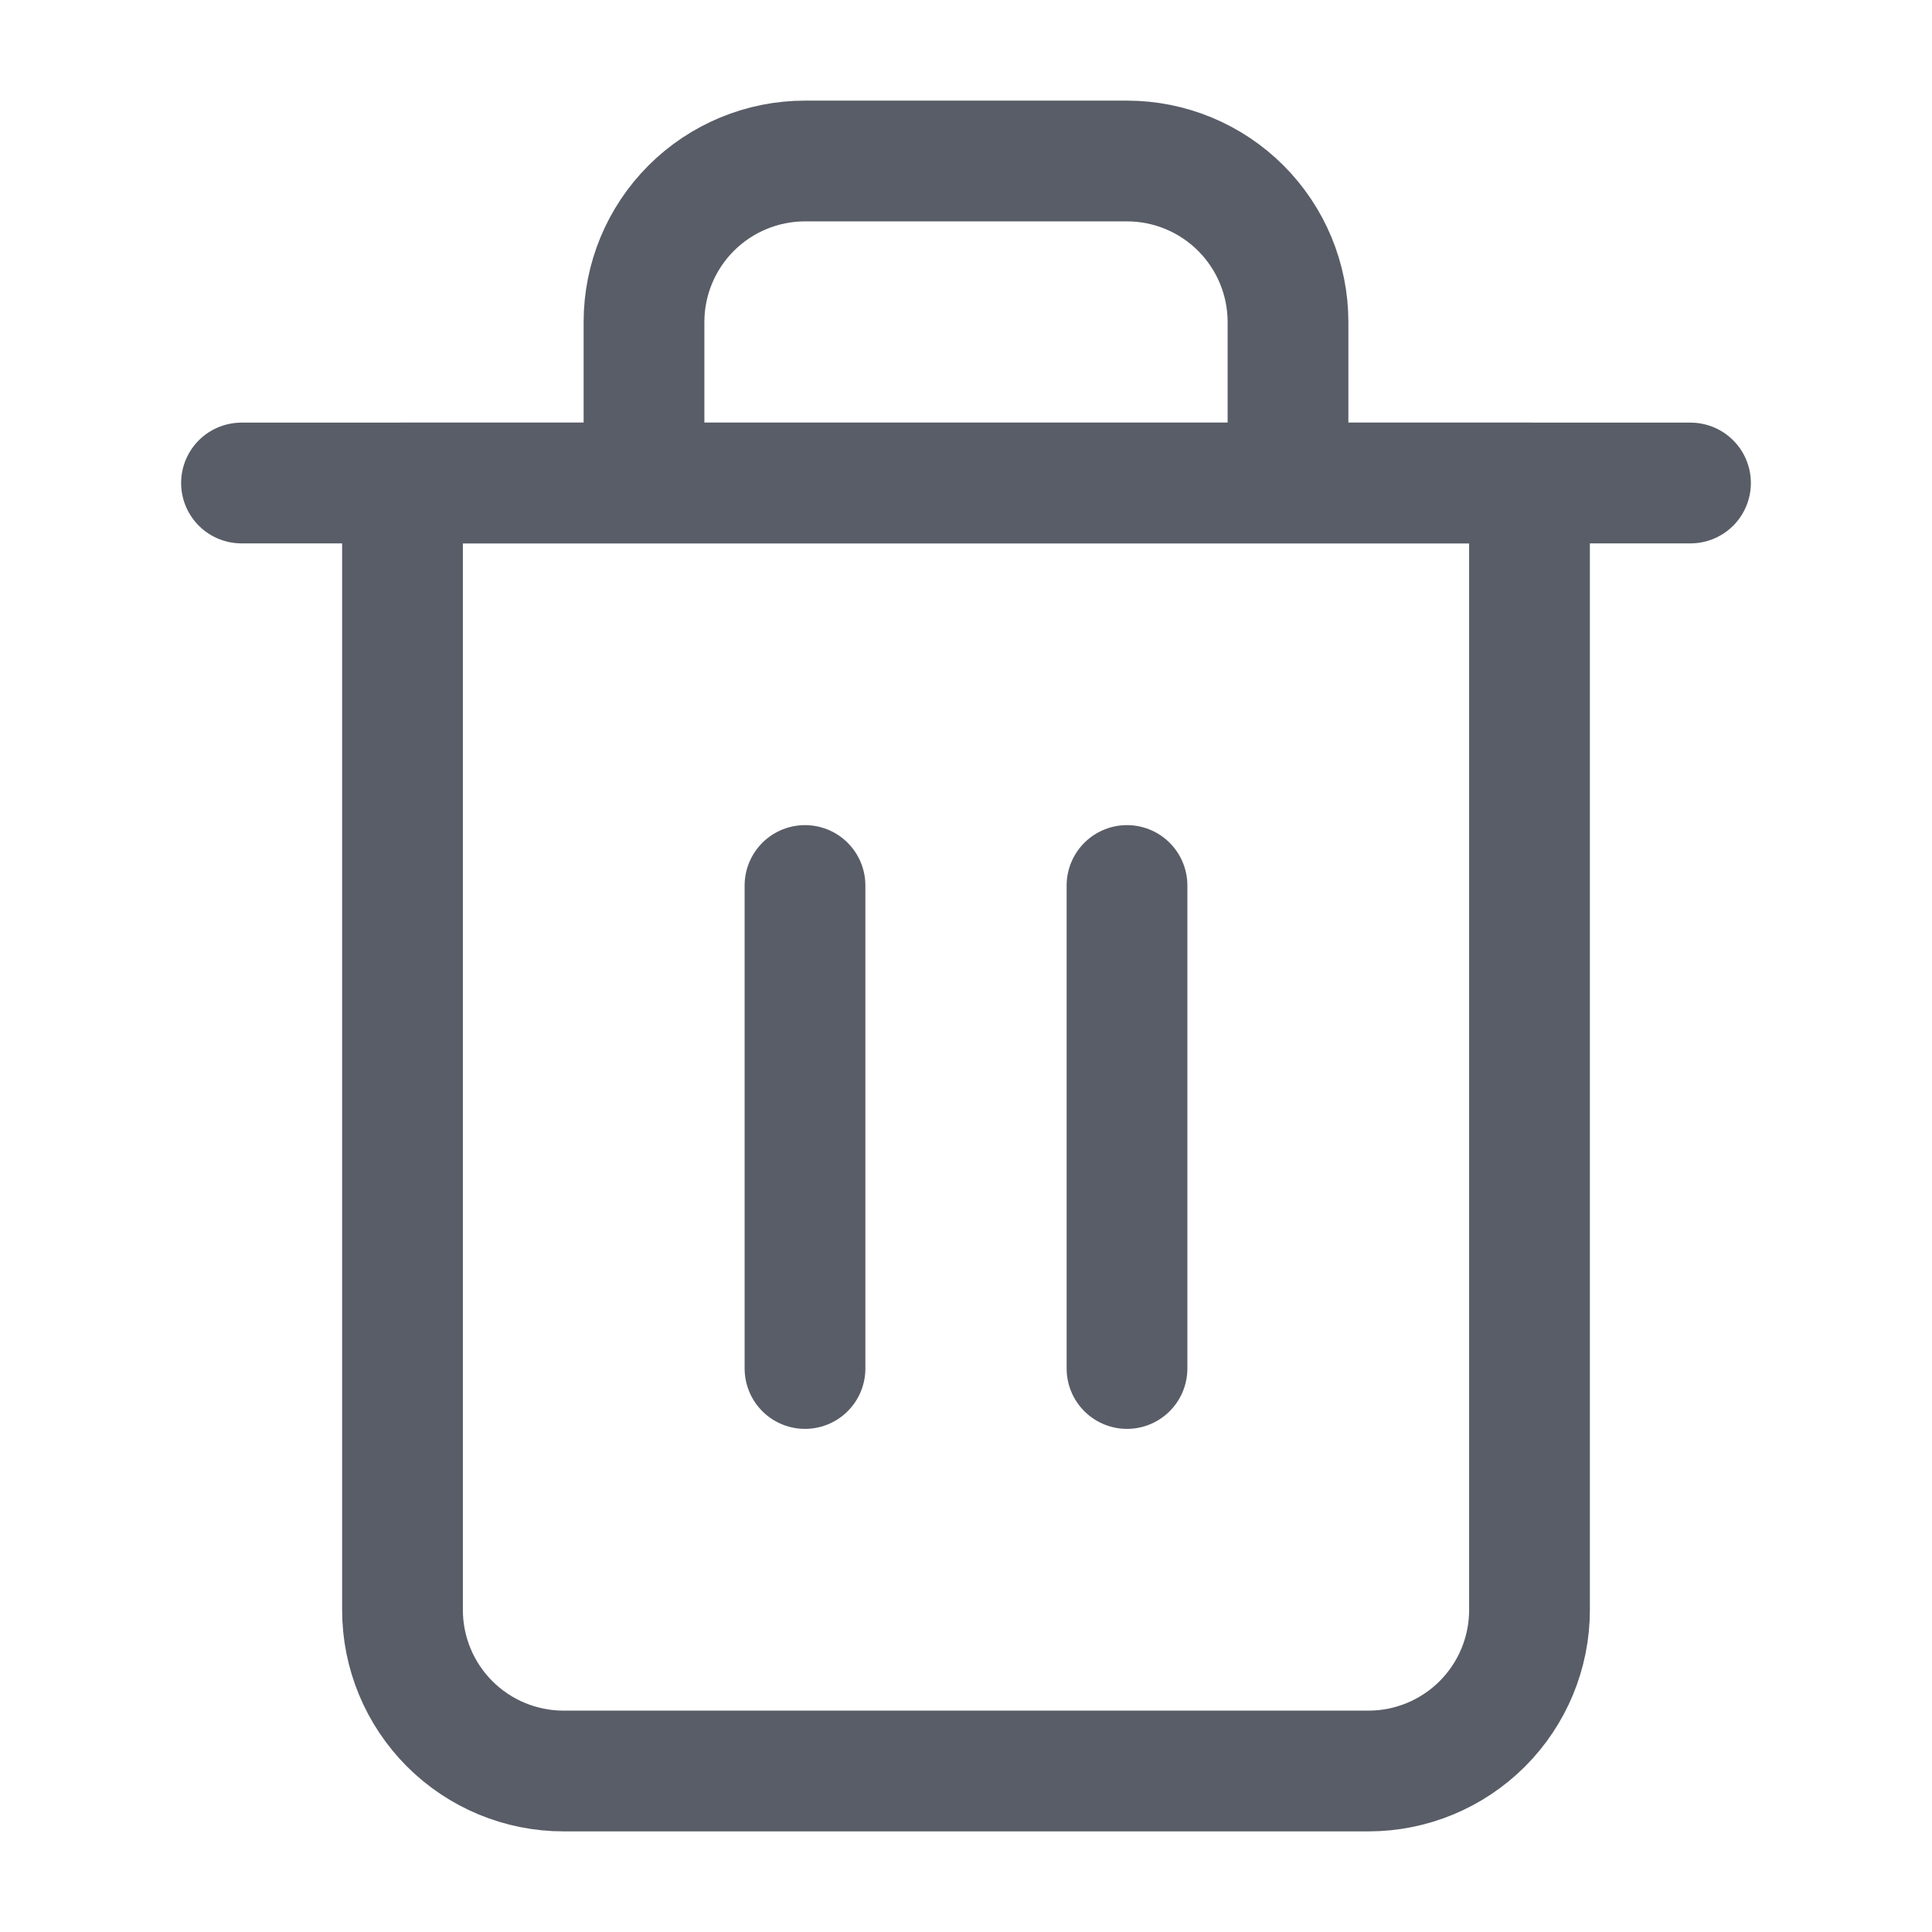
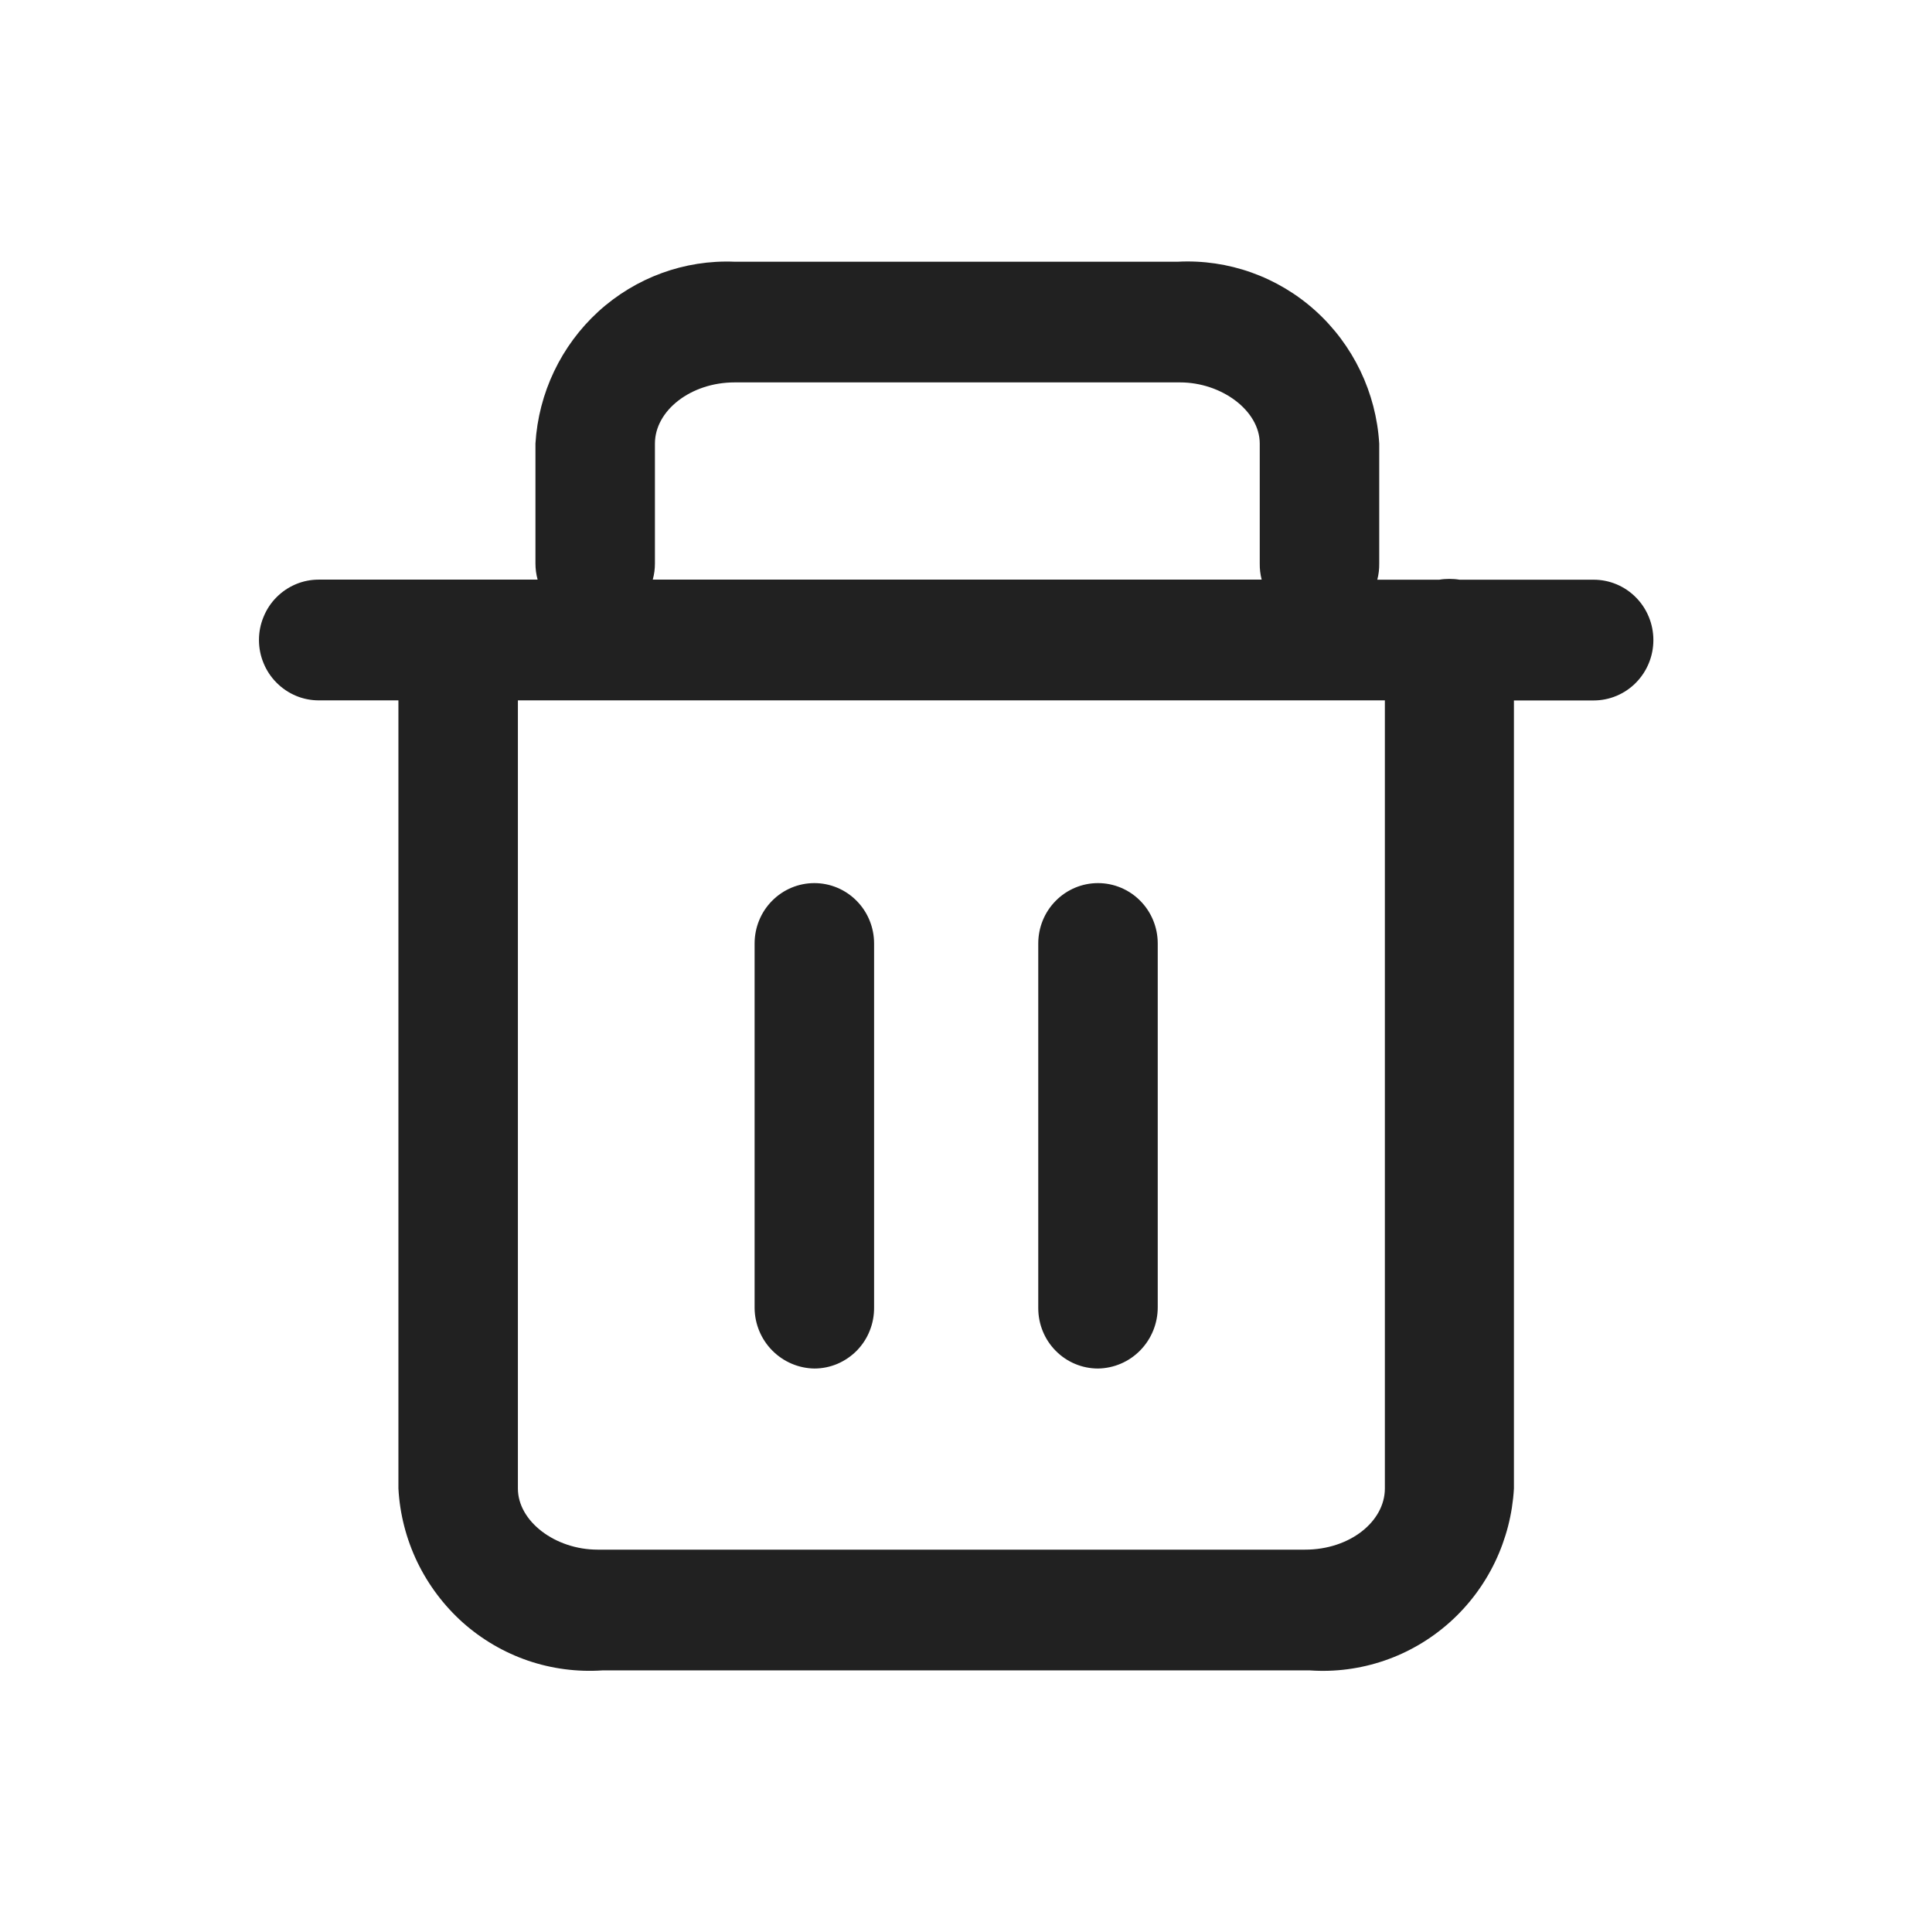
- <svg xmlns="http://www.w3.org/2000/svg" width="24" height="24" viewBox="0 0 24 24" fill="none">
-   <path d="M3 6H5H21" stroke="#595D67" stroke-width="1.5" stroke-linecap="round" stroke-linejoin="round" />
-   <path d="M8 6V4C8 3.47 8.211 2.961 8.586 2.586C8.961 2.211 9.47 2 10 2H14C14.53 2 15.039 2.211 15.414 2.586C15.789 2.961 16 3.47 16 4V6M19 6V20C19 20.53 18.789 21.039 18.414 21.414C18.039 21.789 17.53 22 17 22H7C6.47 22 5.961 21.789 5.586 21.414C5.211 21.039 5 20.53 5 20V6H19Z" stroke="#595D67" stroke-width="1.5" stroke-linecap="round" stroke-linejoin="round" />
-   <path d="M10 11V17" stroke="#595D67" stroke-width="1.5" stroke-linecap="round" stroke-linejoin="round" />
-   <path d="M14 11V17" stroke="#595D67" stroke-width="1.5" stroke-linecap="round" stroke-linejoin="round" />
+ <svg xmlns="http://www.w3.org/2000/svg" viewBox="0 0 31.669 32" height="32" width="31.669" xml:space="preserve" id="svg2" version="1.1">
+   <defs id="defs6" />
+   <g transform="matrix(1.333333,0,0,-1.333333,0,32)" id="g10">
+     <g transform="translate(3.216431,3.198738)" id="g12">
+       <path id="path14" style="fill:#212121;fill-opacity:1;fill-rule:evenodd;stroke:none" d="m 4.265,0.051 h 8.788 c 0.314,-0.022 0.628,0.02 0.926,0.122 0.298,0.102 0.572,0.263 0.808,0.473 0.236,0.21 0.428,0.466 0.565,0.751 0.137,0.286 0.217,0.596 0.235,0.913 v 9.79 h 0.99 c 0.197,0 0.386,0.079 0.525,0.22 0.139,0.141 0.217,0.331 0.217,0.53 0,0.199 -0.078,0.39 -0.217,0.53 -0.139,0.141 -0.328,0.22 -0.525,0.22 h -1.666 c -0.041,0.007 -0.083,0.01 -0.126,0.01 -0.042,0 -0.084,-0.003 -0.126,-0.01 h -0.769 c 0.017,0.065 0.025,0.132 0.024,0.2 v 1.49 c -0.038,0.634 -0.323,1.227 -0.792,1.651 -0.469,0.423 -1.084,0.642 -1.712,0.609 H 5.908 C 5.285,17.576 4.678,17.353 4.215,16.931 3.753,16.508 3.472,15.92 3.434,15.291 v -1.49 c 0,-0.068 0.009,-0.135 0.027,-0.2 H 0.742 c -0.097,0 -0.194,-0.019 -0.284,-0.057 -0.09,-0.038 -0.172,-0.093 -0.241,-0.163 C 0.148,13.312 0.094,13.229 0.057,13.138 0.019,13.047 0,12.95 0,12.851 c 0,-0.098 0.019,-0.196 0.057,-0.287 0.037,-0.091 0.092,-0.174 0.161,-0.243 0.069,-0.07 0.151,-0.125 0.241,-0.163 0.09,-0.038 0.187,-0.057 0.284,-0.057 H 1.732 V 2.311 C 1.749,1.994 1.829,1.684 1.966,1.398 2.104,1.112 2.296,0.857 2.531,0.646 2.767,0.436 3.042,0.275 3.339,0.173 3.637,0.071 3.952,0.03 4.265,0.051 Z M 3.216,12.101 H 13.984 V 2.311 c 0,-0.41 -0.435,-0.76 -0.99,-0.76 H 4.206 c -0.525,0 -0.99,0.35 -0.99,0.76 z m 1.675,1.5 c 0.018,0.065 0.027,0.132 0.027,0.2 v 1.49 c 0,0.41 0.445,0.76 0.99,0.76 h 5.532 c 0.515,0 0.99,-0.35 0.99,-0.76 v -1.49 c -9.1e-4,-0.068 0.007,-0.135 0.024,-0.2 H 4.892 Z M 6.898,3.801 C 6.702,3.804 6.515,3.884 6.376,4.024 6.237,4.164 6.158,4.353 6.156,4.551 v 4.53 c 0,0.199 0.078,0.39 0.217,0.53 0.139,0.141 0.328,0.22 0.525,0.22 0.197,0 0.386,-0.079 0.525,-0.22 C 7.562,9.471 7.64,9.28 7.64,9.081 V 4.561 C 7.641,4.462 7.623,4.363 7.586,4.271 7.55,4.179 7.495,4.095 7.426,4.024 7.357,3.954 7.275,3.898 7.184,3.859 7.094,3.821 6.996,3.801 6.898,3.801 Z m 2.998,0.22 c 0.139,-0.141 0.328,-0.22 0.525,-0.22 0.198,0.003 0.387,0.084 0.525,0.226 0.139,0.142 0.217,0.334 0.217,0.534 v 4.52 c 0,0.199 -0.078,0.39 -0.217,0.53 -0.139,0.141 -0.328,0.22 -0.525,0.22 -0.197,0 -0.386,-0.079 -0.525,-0.22 C 9.757,9.471 9.679,9.28 9.679,9.081 V 4.551 c 0,-0.199 0.078,-0.39 0.217,-0.53 z" />
+     </g>
+   </g>
</svg>
